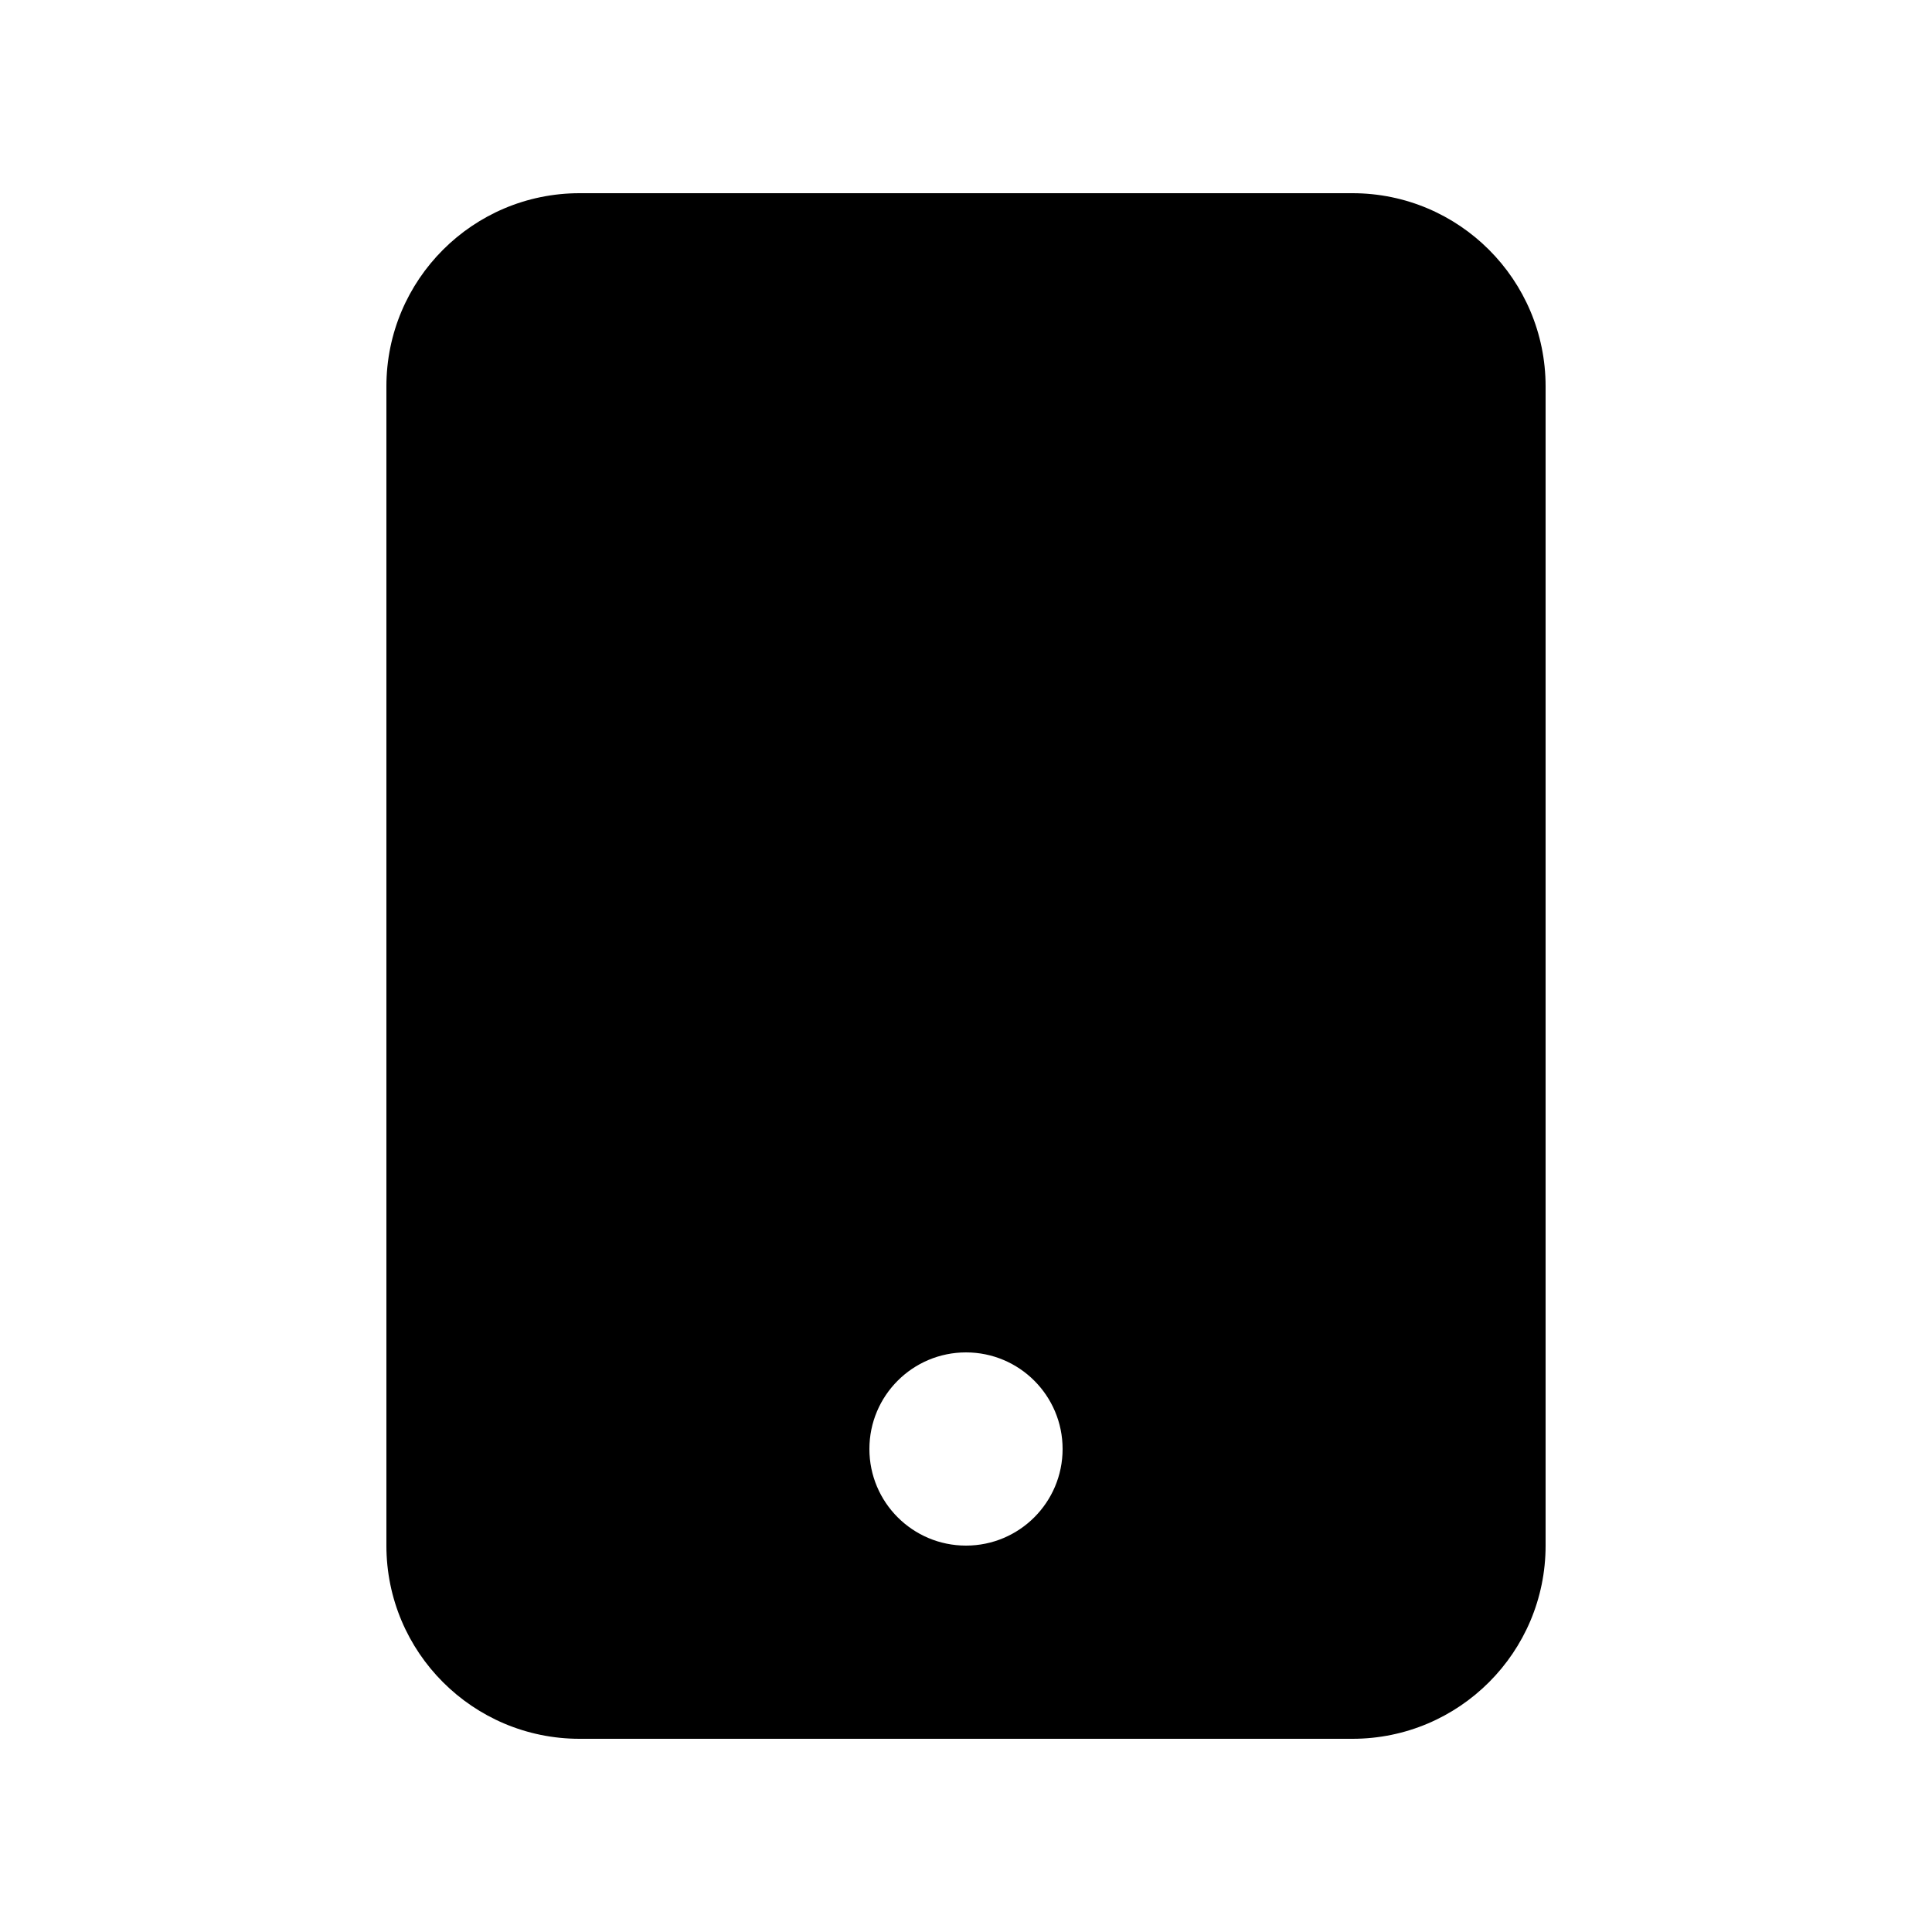
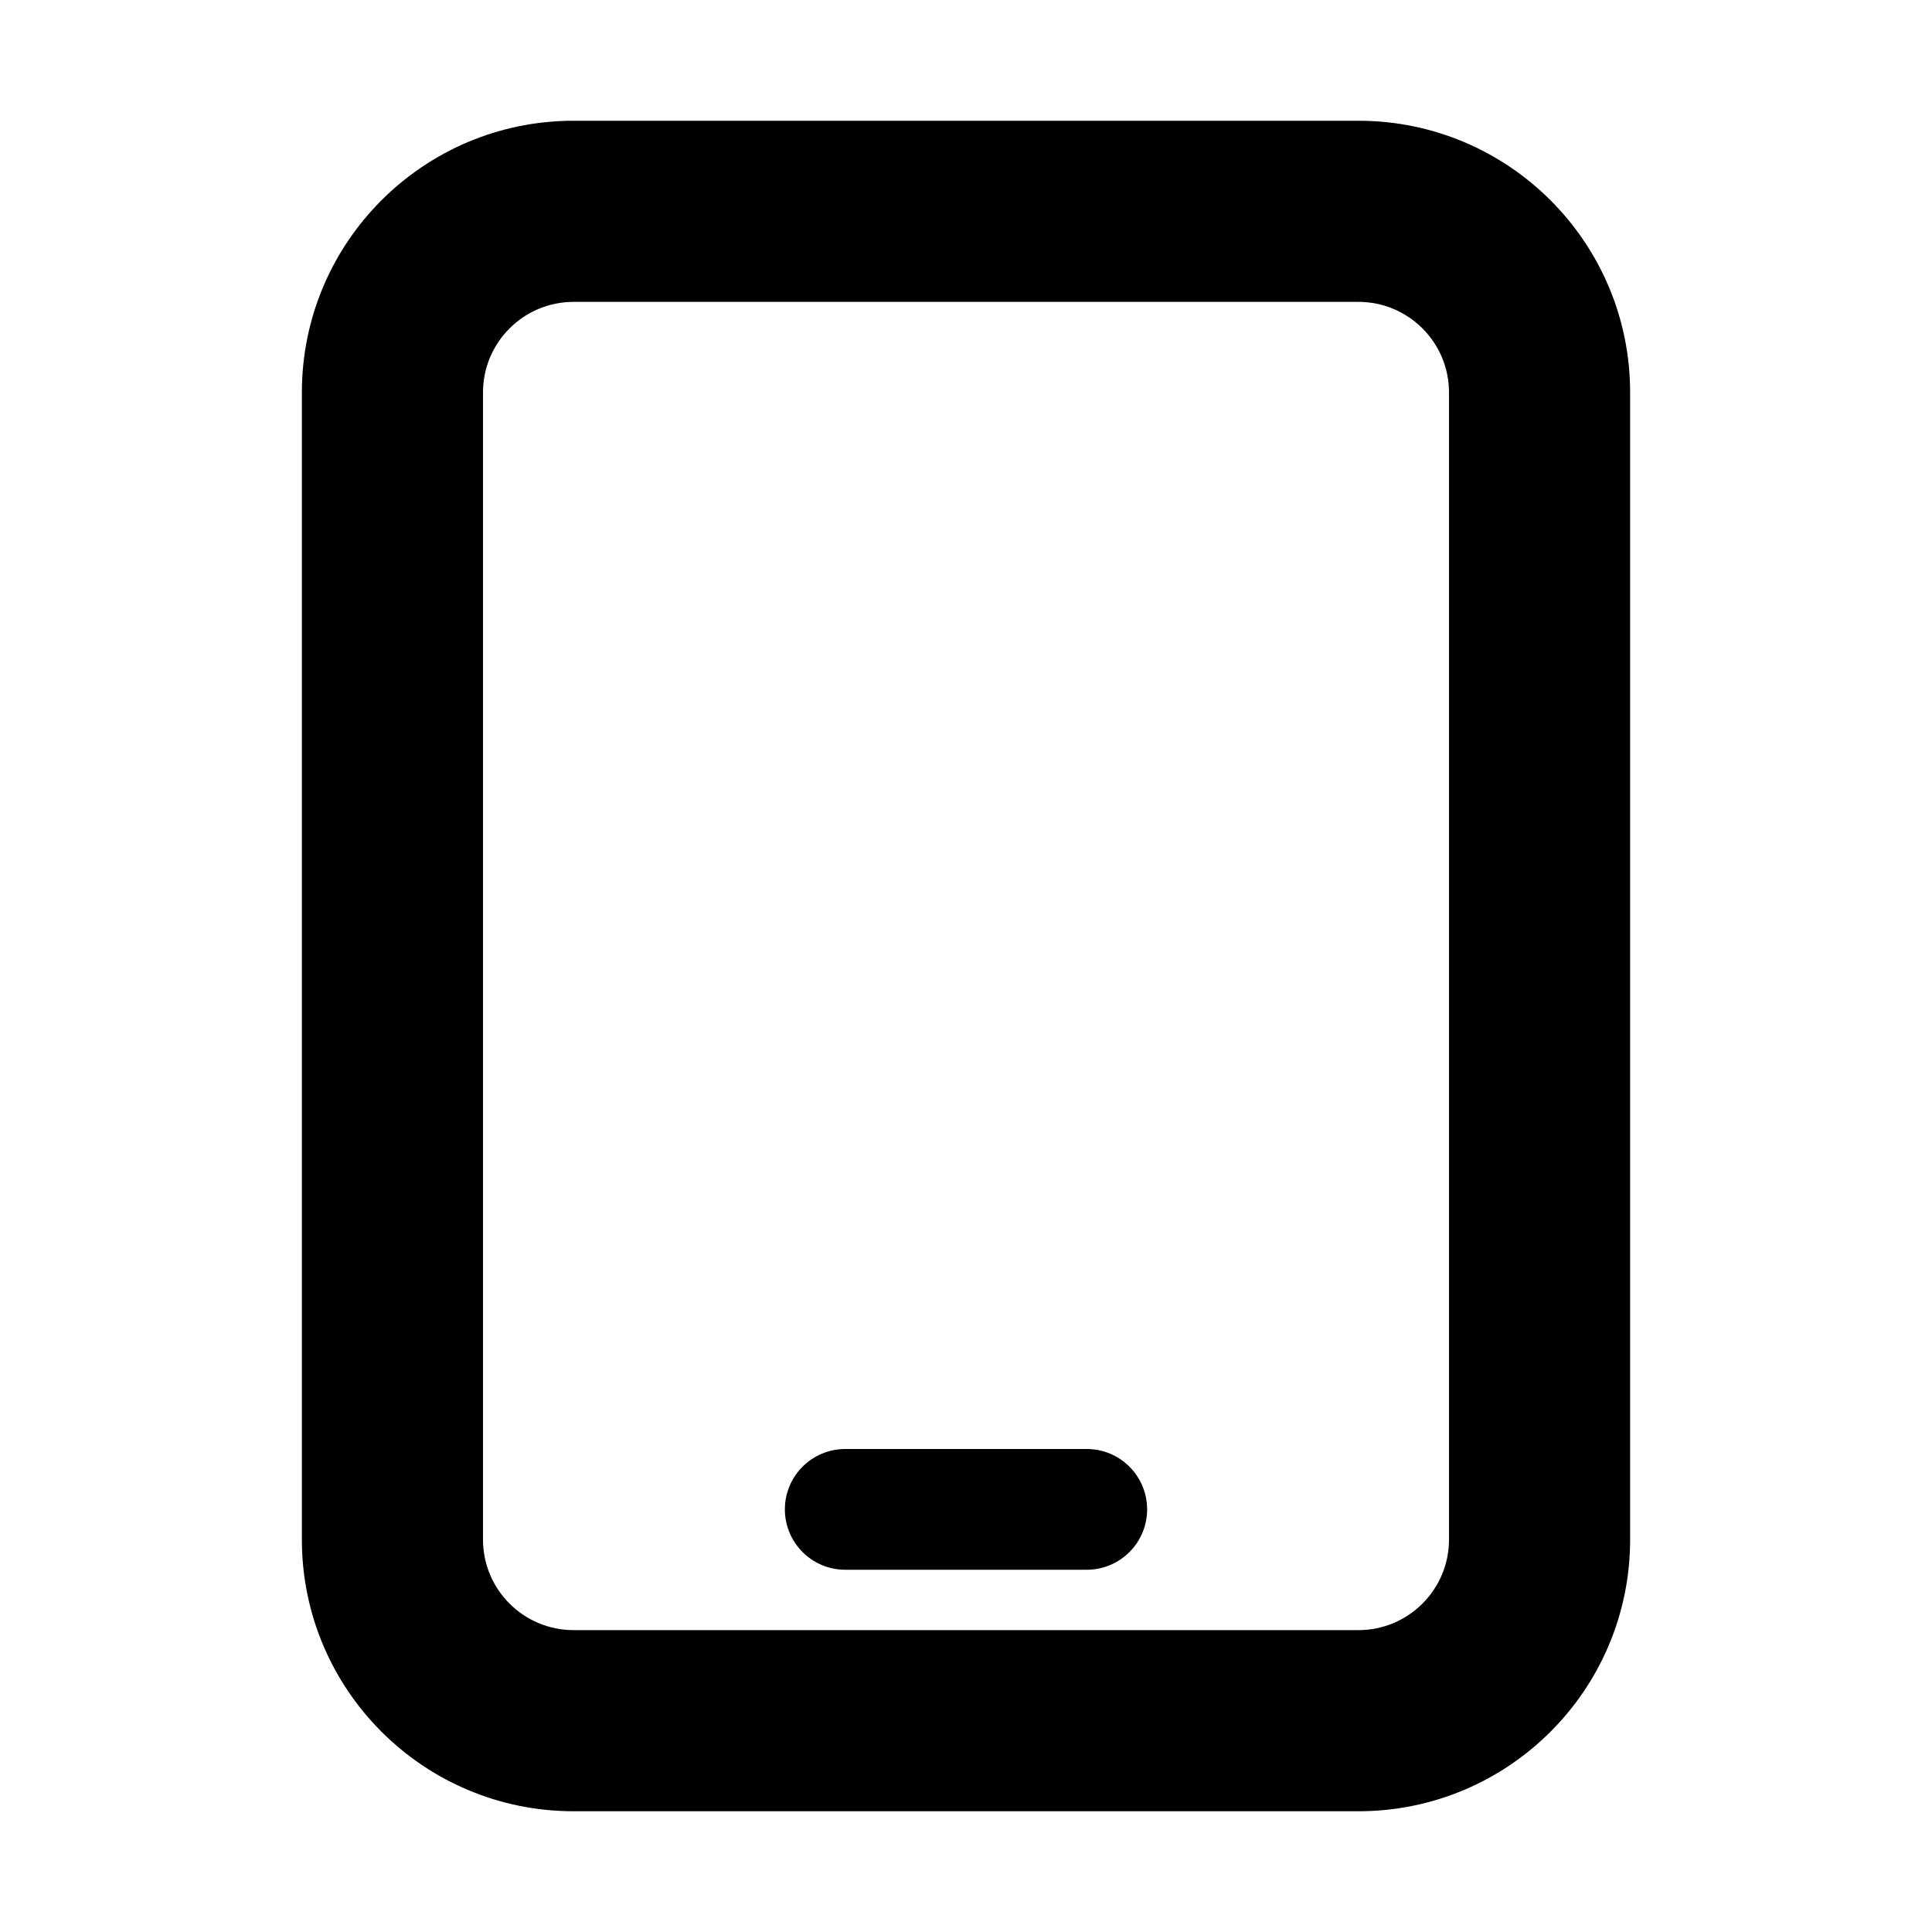
- <svg xmlns="http://www.w3.org/2000/svg" viewBox="0 0 20 20" fill="currentColor">
-   <path fill-rule="evenodd" d="M6 2a2 2 0 00-2 2v12a2 2 0 002 2h8a2 2 0 002-2V4a2 2 0 00-2-2H6zm4 14a1 1 0 100-2 1 1 0 000 2z" clip-rule="evenodd" />
+ <svg xmlns="http://www.w3.org/2000/svg" viewBox="0 0 24 24" fill="currentColor" aria-hidden="true">
+   <path d="M10.5 18a.75.75 0 000 1.5h3a.75.75 0 000-1.5h-3z" />
+   <path fill-rule="evenodd" d="M7.125 1.5A3.375 3.375 0 003.75 4.875v14.25A3.375 3.375 0 007.125 22.5h9.75a3.375 3.375 0 003.375-3.375V4.875A3.375 3.375 0 0016.875 1.5h-9.75zM6 4.875c0-.621.504-1.125 1.125-1.125h9.75c.621 0 1.125.504 1.125 1.125v14.25c0 .621-.504 1.125-1.125 1.125h-9.75A1.125 1.125 0 016 19.125V4.875z" clip-rule="evenodd" />
</svg>
